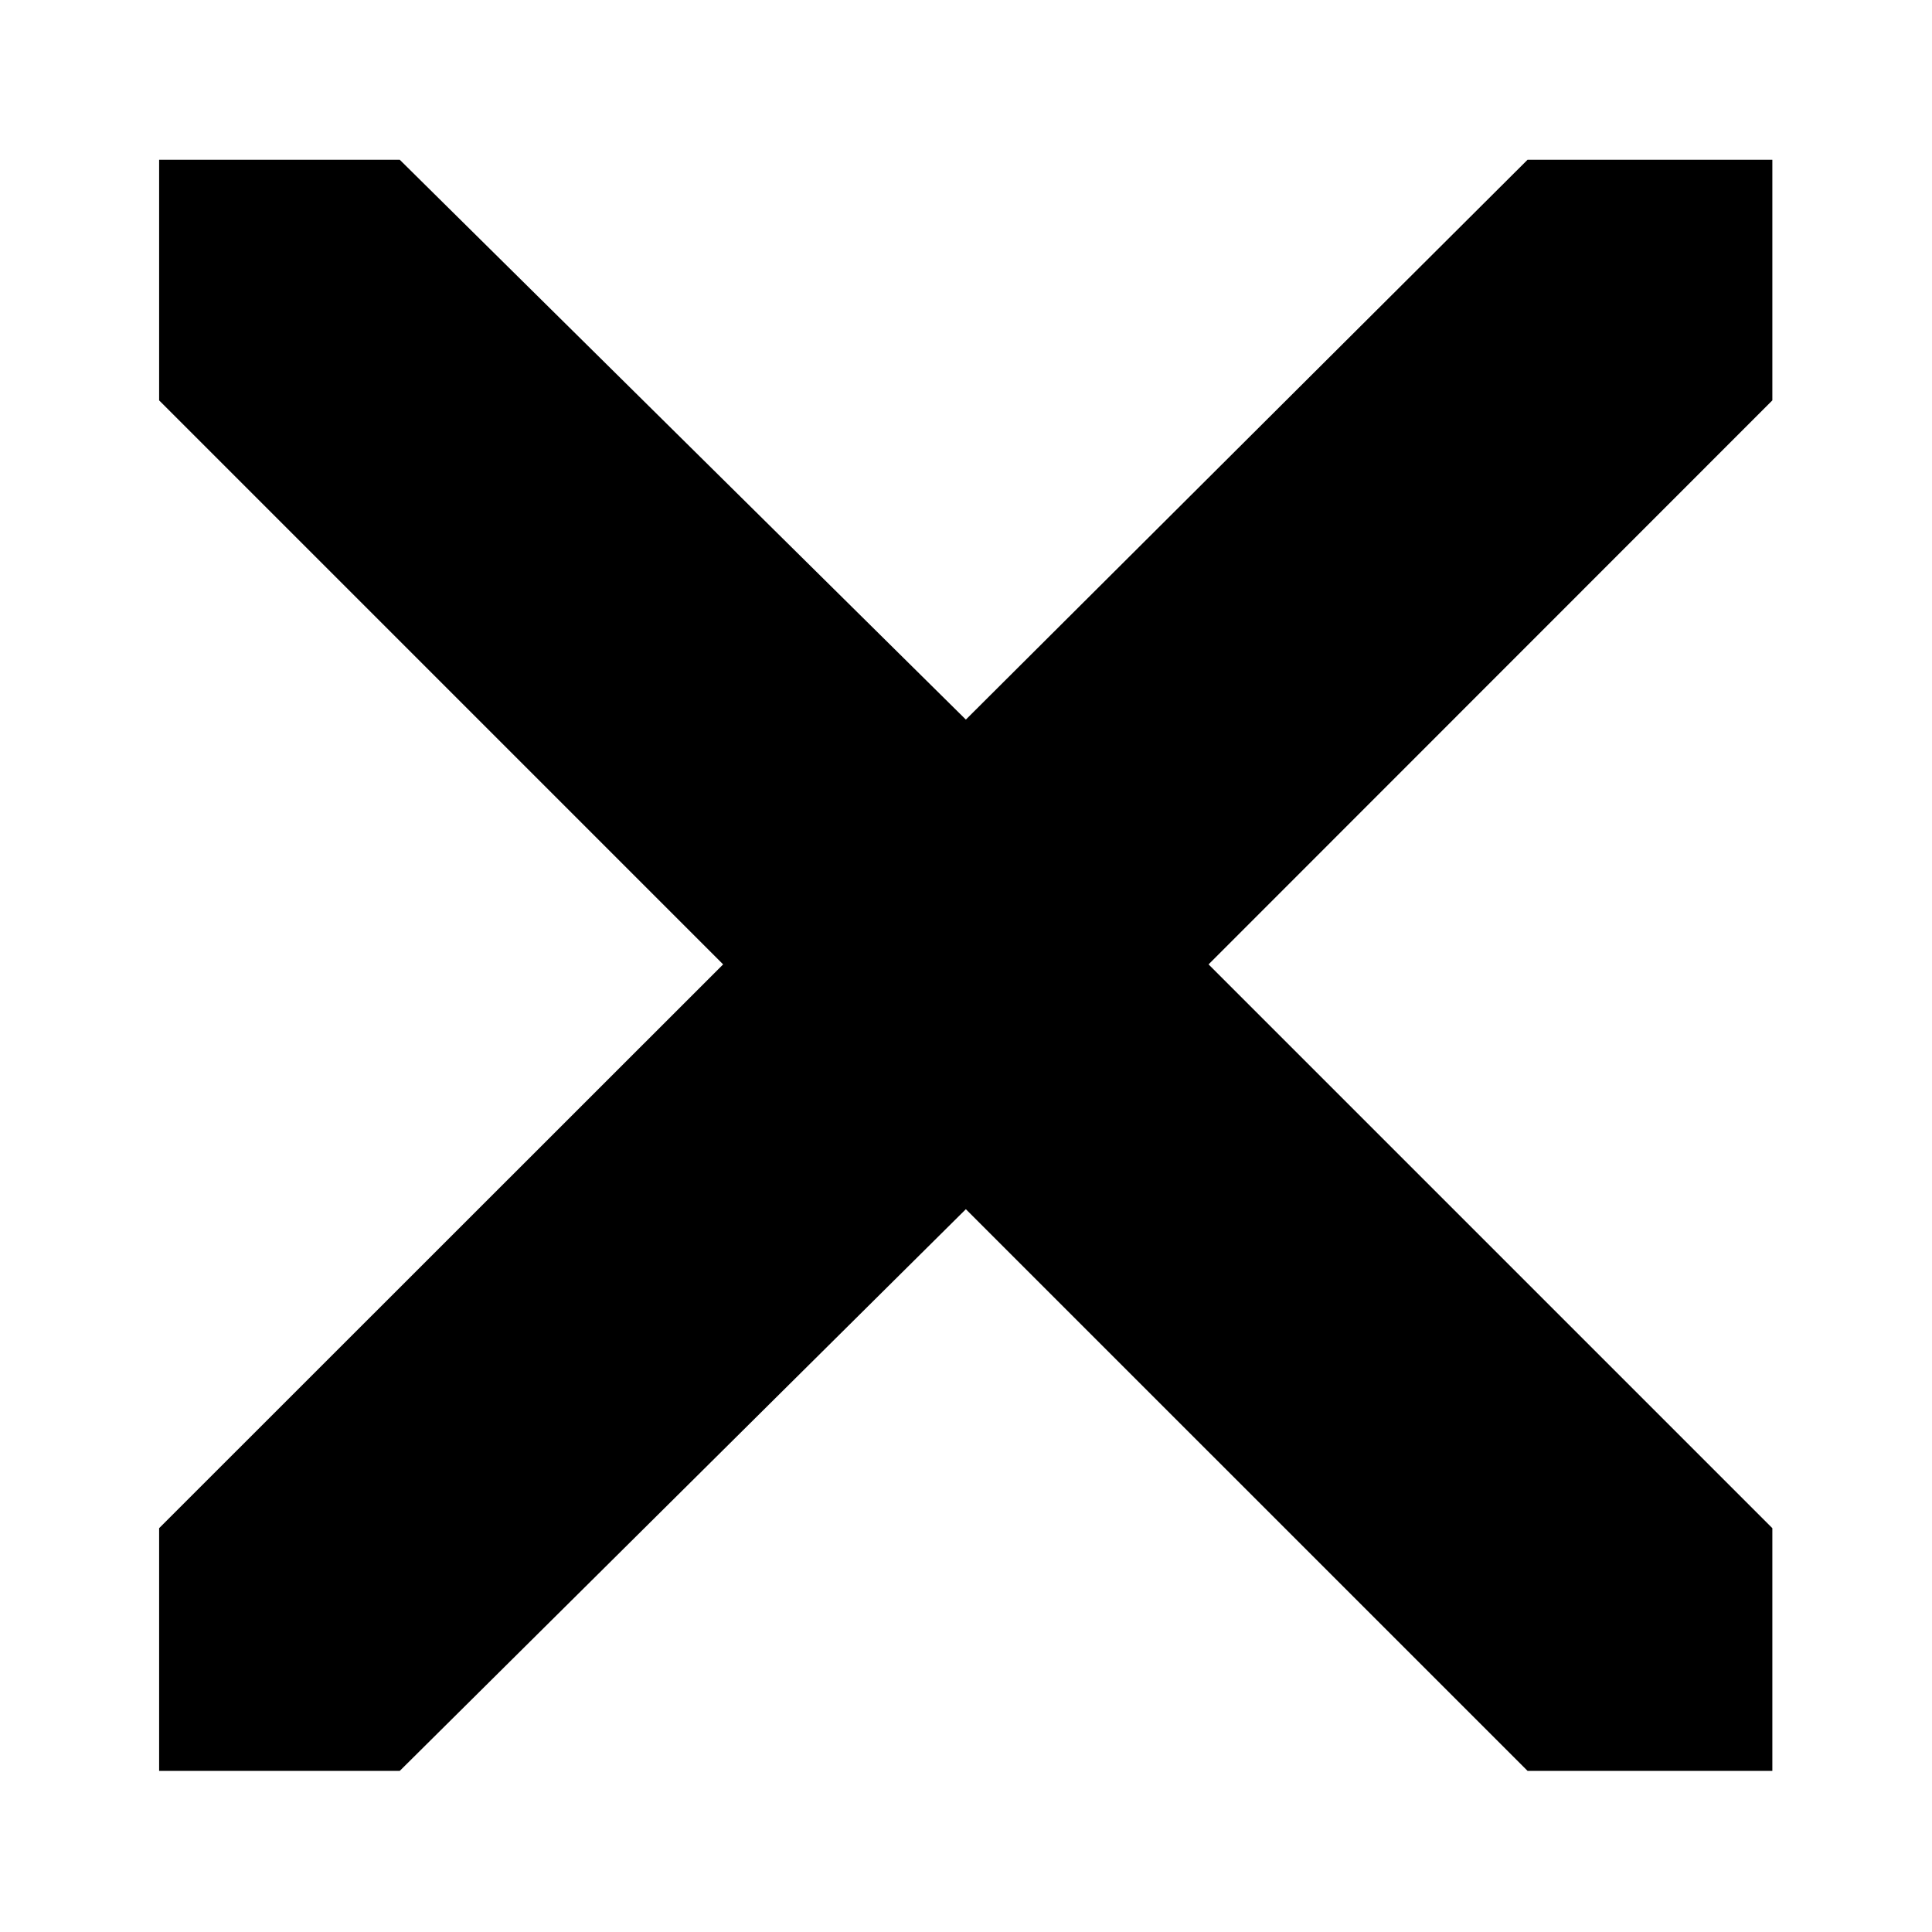
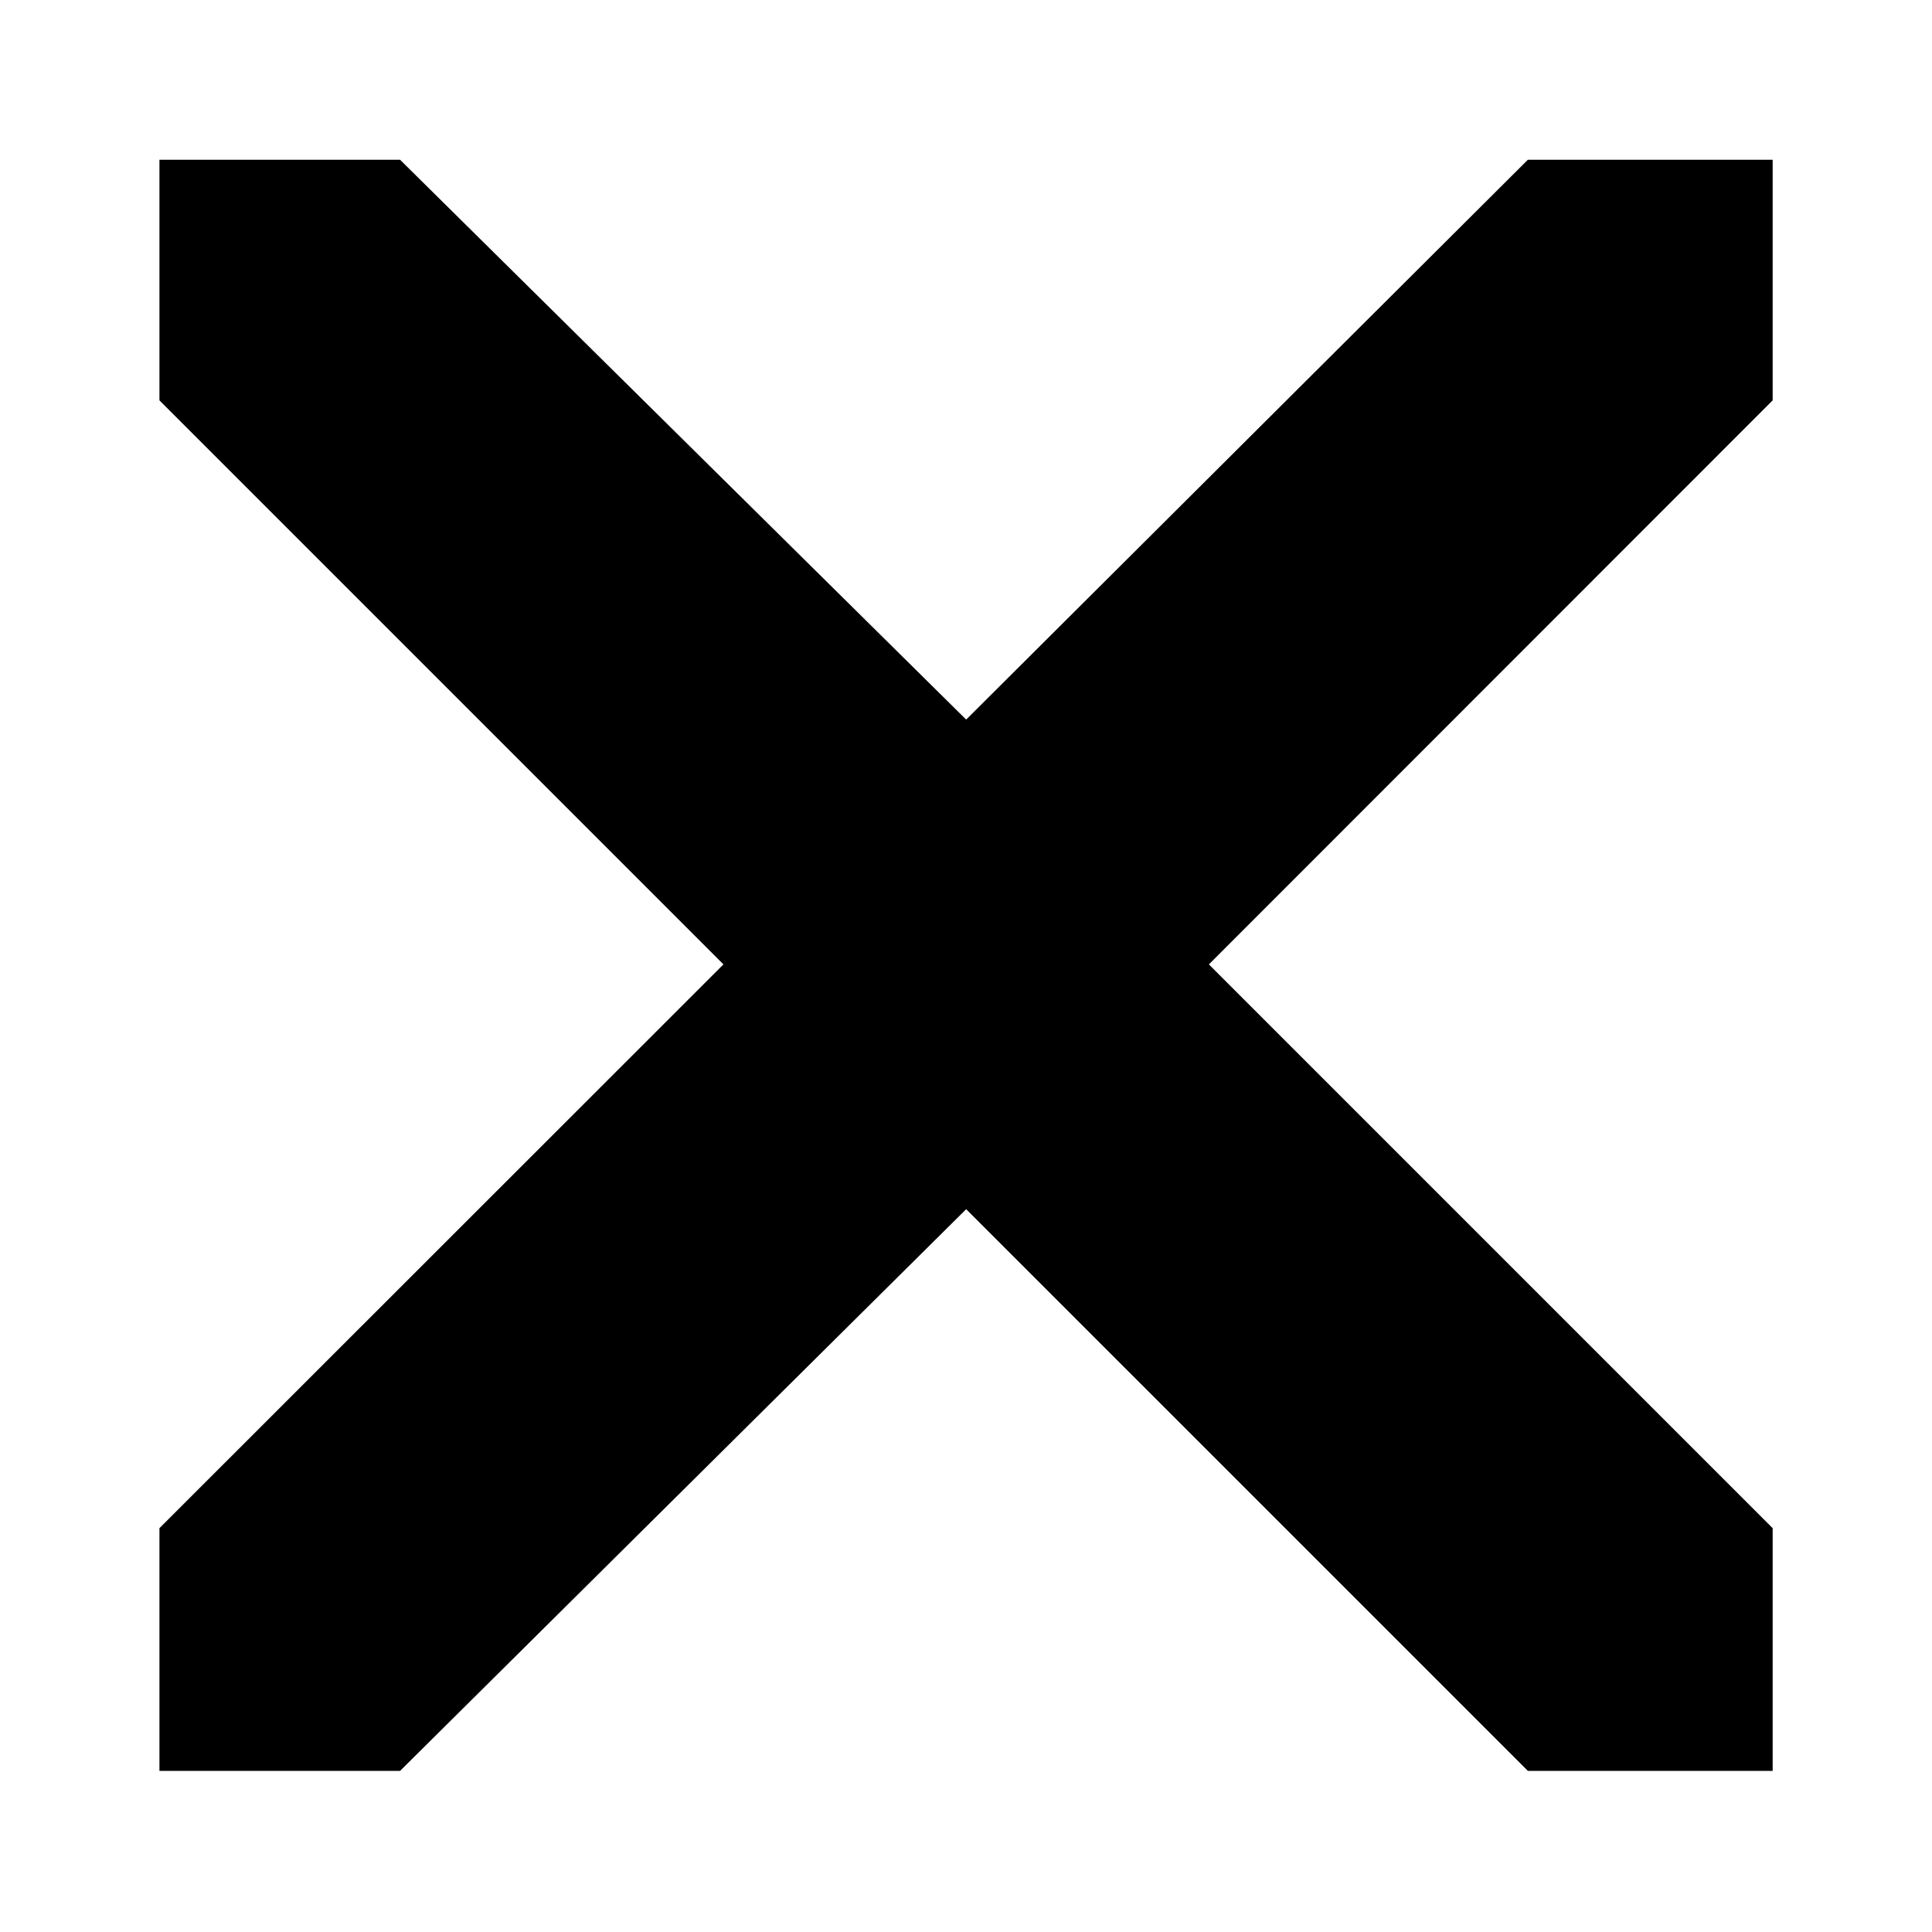
- <svg xmlns="http://www.w3.org/2000/svg" version="1.1" id="Ebene_1" x="0px" y="0px" viewBox="0 0 107.959 107.994" xml:space="preserve">
+ <svg xmlns="http://www.w3.org/2000/svg" version="1.1" x="0px" y="0px" width="110" height="110" viewBox="0 0 107.959 107.994" xml:space="preserve">
  <polygon points="8.895,8.93 22.345,8.93 53.989,40.223 85.387,8.93 99.07,8.93 99.07,22.38 67.556,53.907 99.07,85.421   99.07,98.988 85.387,98.988 53.989,67.591 22.345,98.988 8.895,98.988 8.895,85.421 40.421,53.907 8.895,22.38 " />
</svg>
